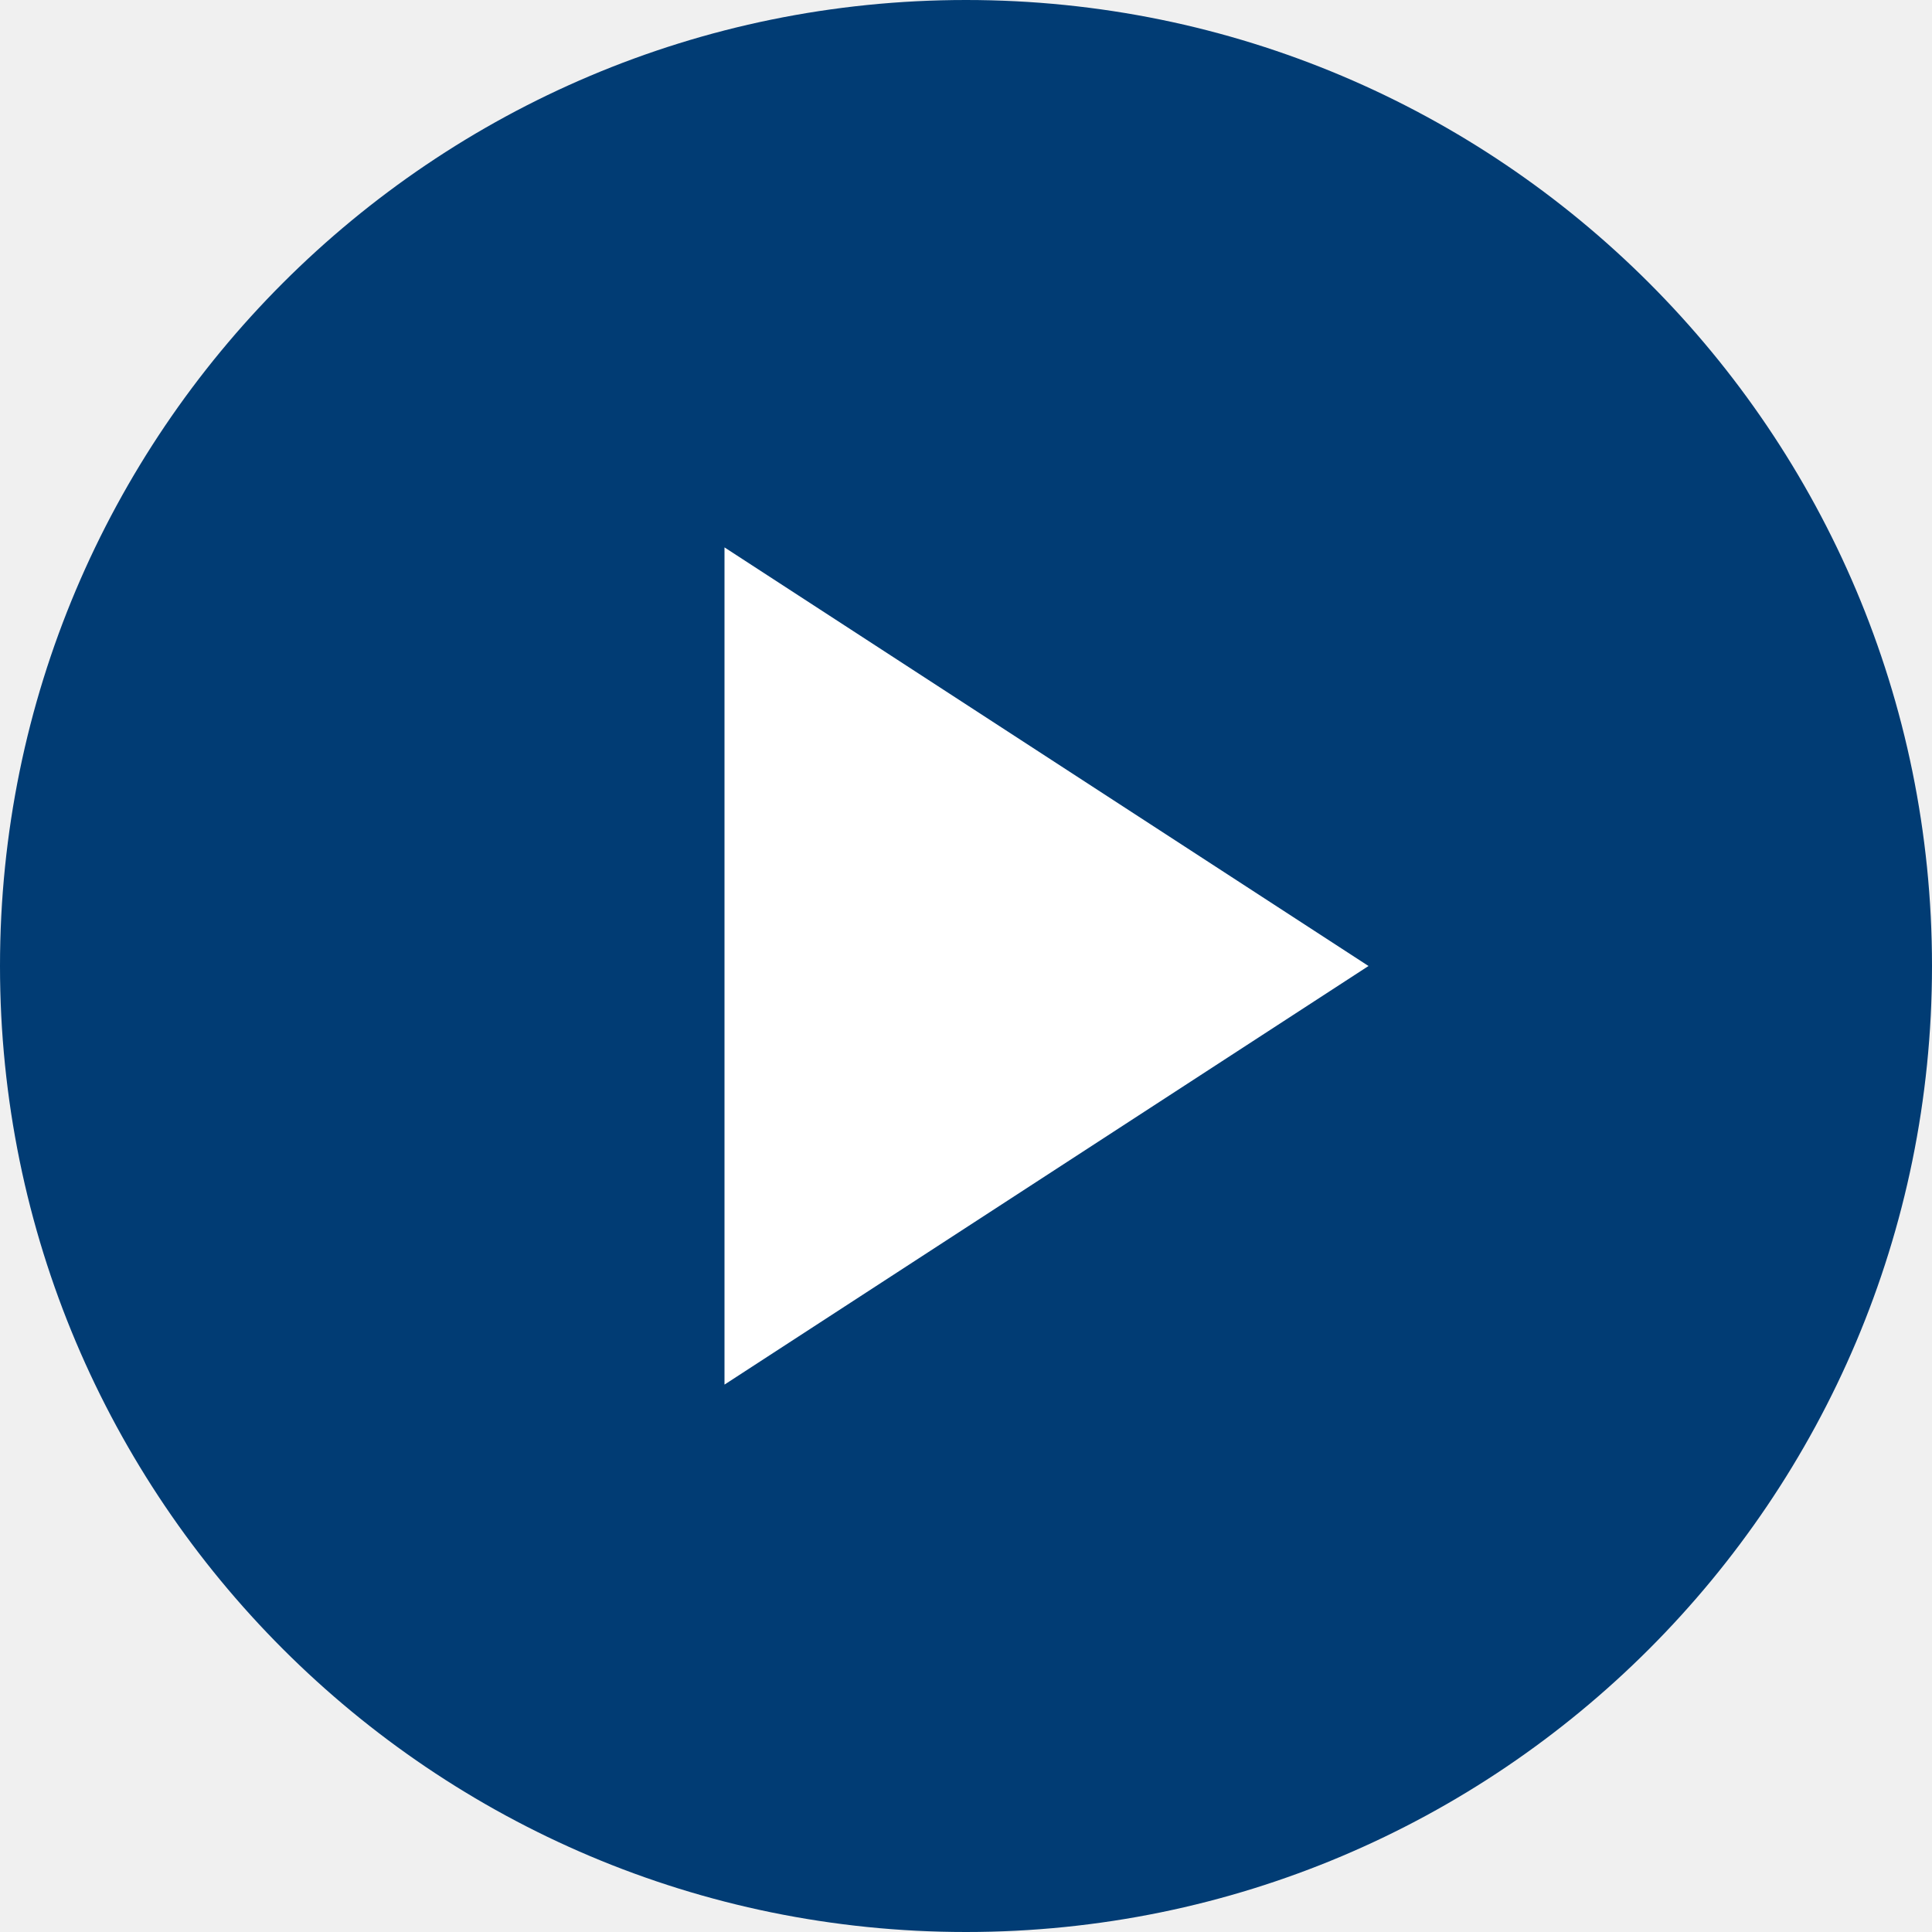
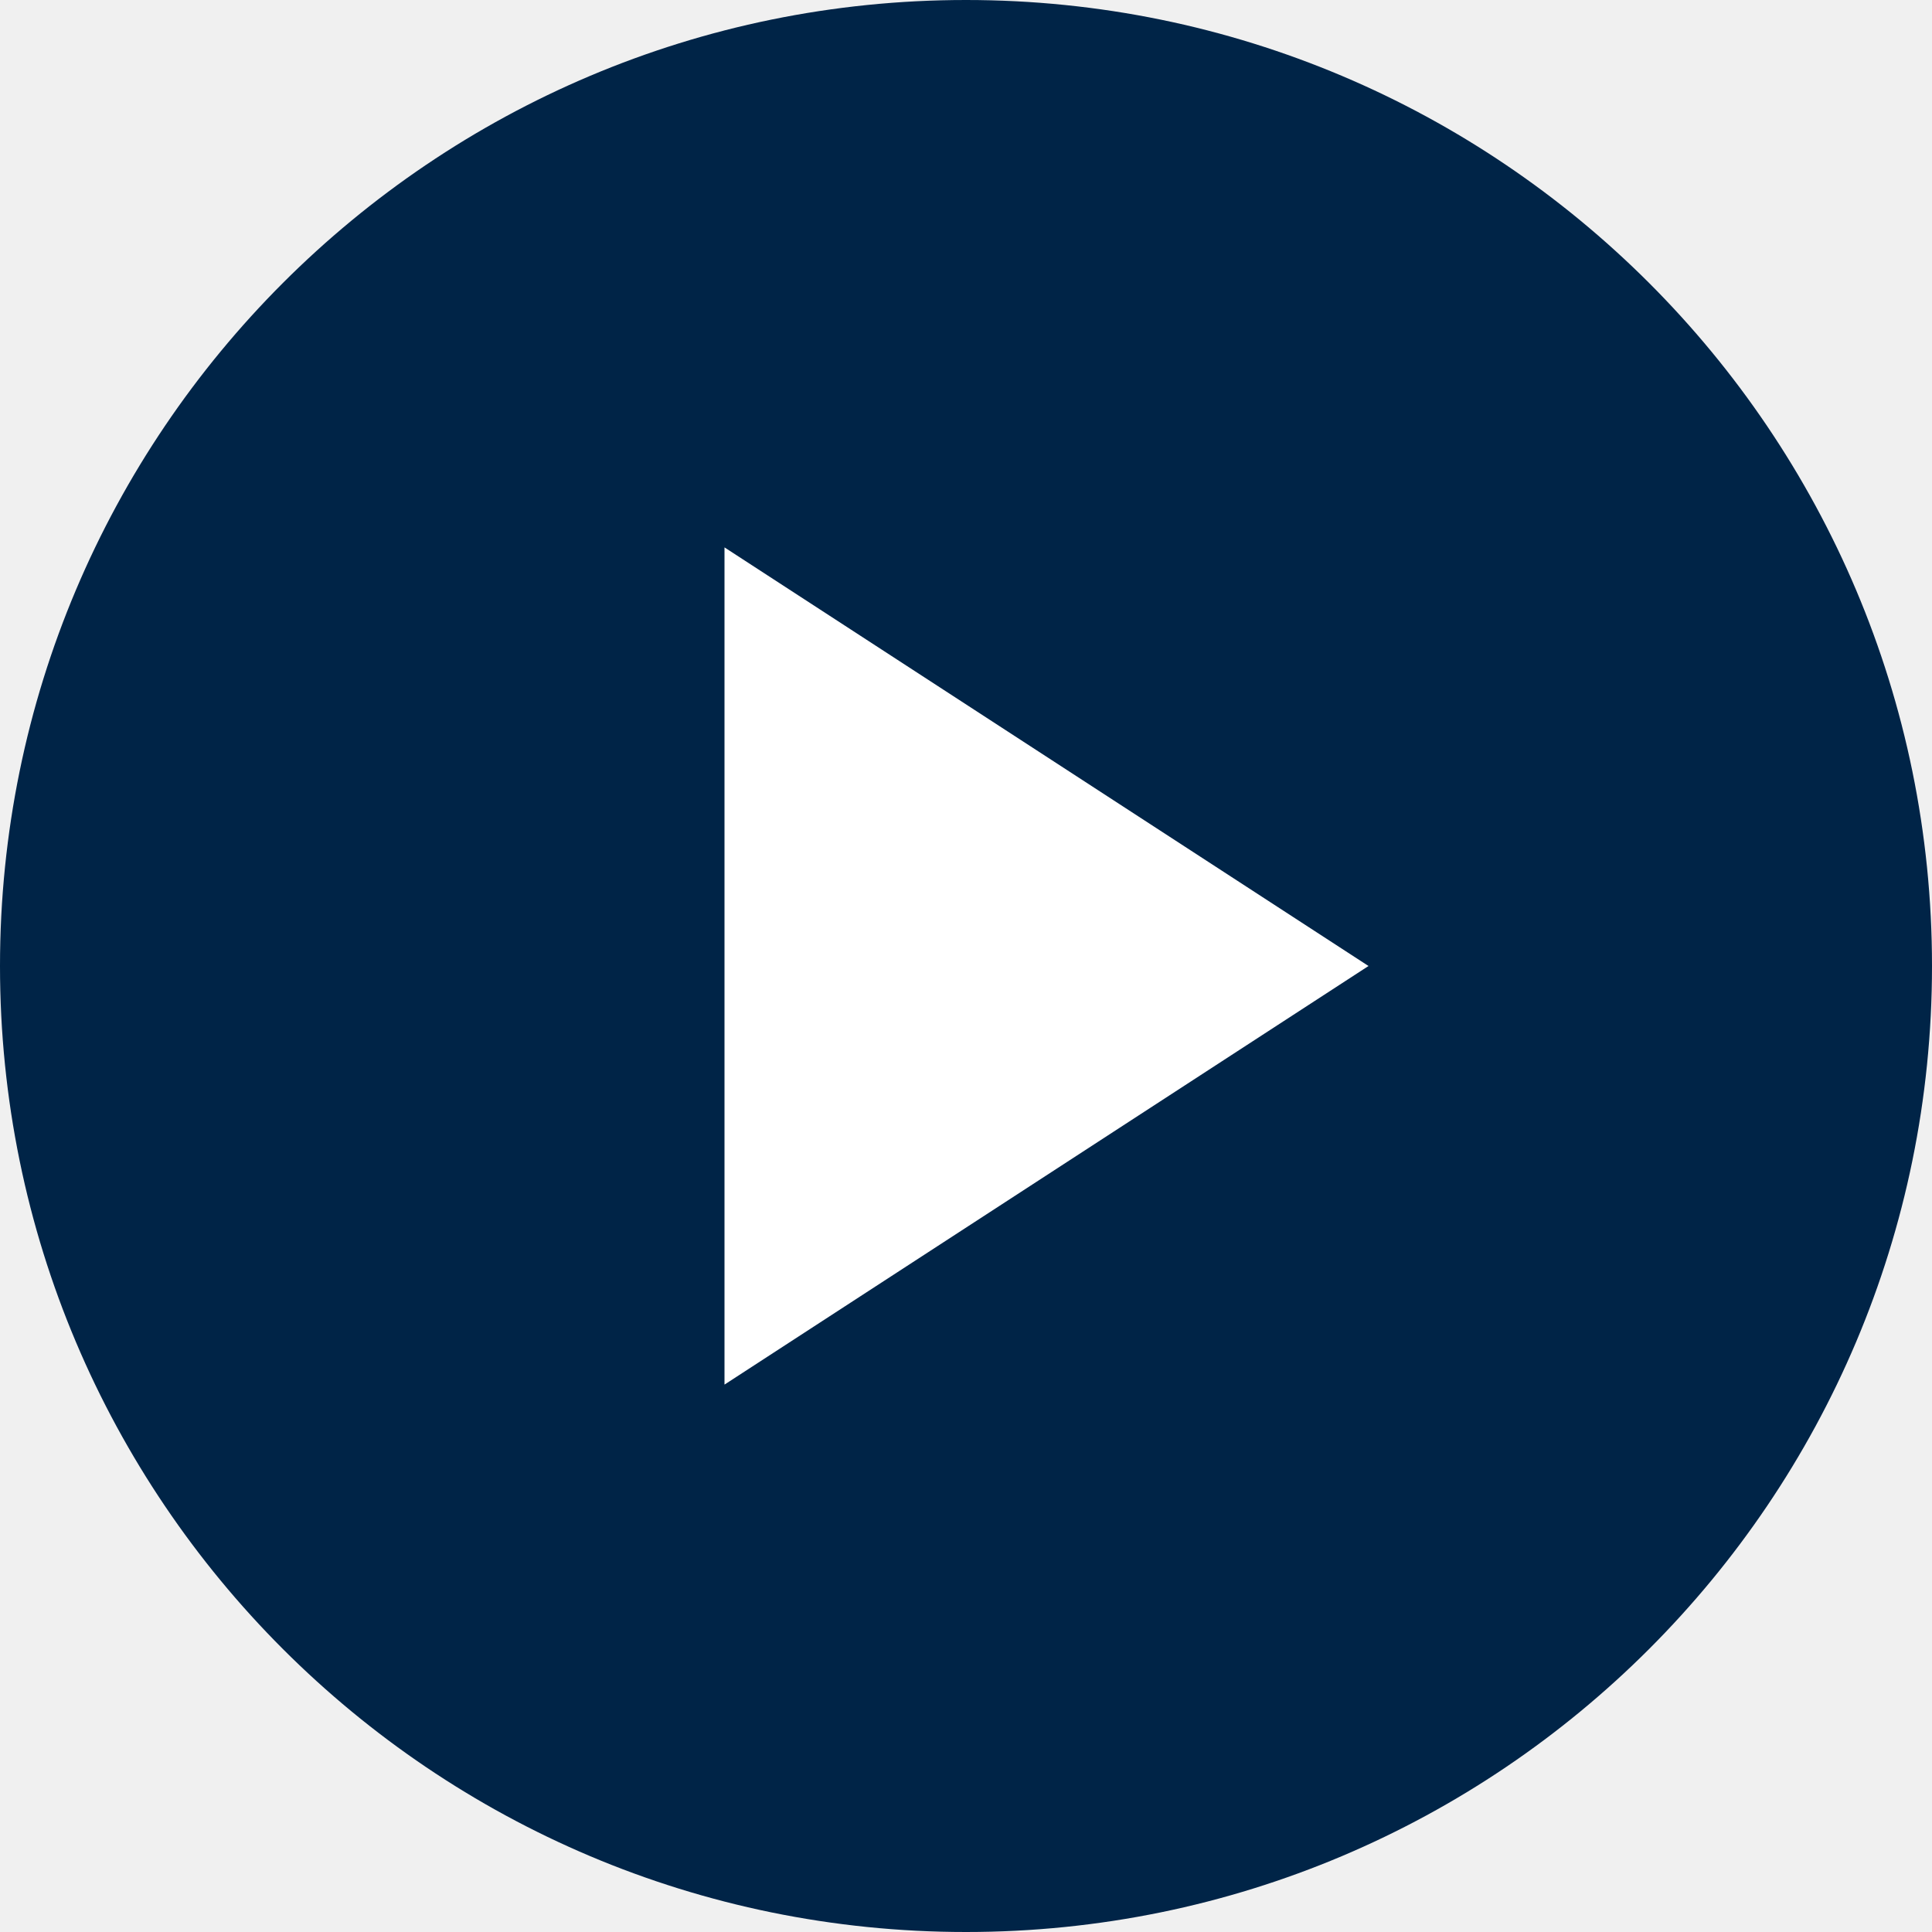
<svg xmlns="http://www.w3.org/2000/svg" width="24" height="24" viewBox="0 0 24 24" fill="none">
-   <circle cx="12" cy="12" r="12" fill="#013C74" />
+   <circle cx="12" cy="12" r="12" fill="#002447" />
  <path d="M9 6.8L17 12L9 17.2V6.8Z" fill="white" />
</svg>
